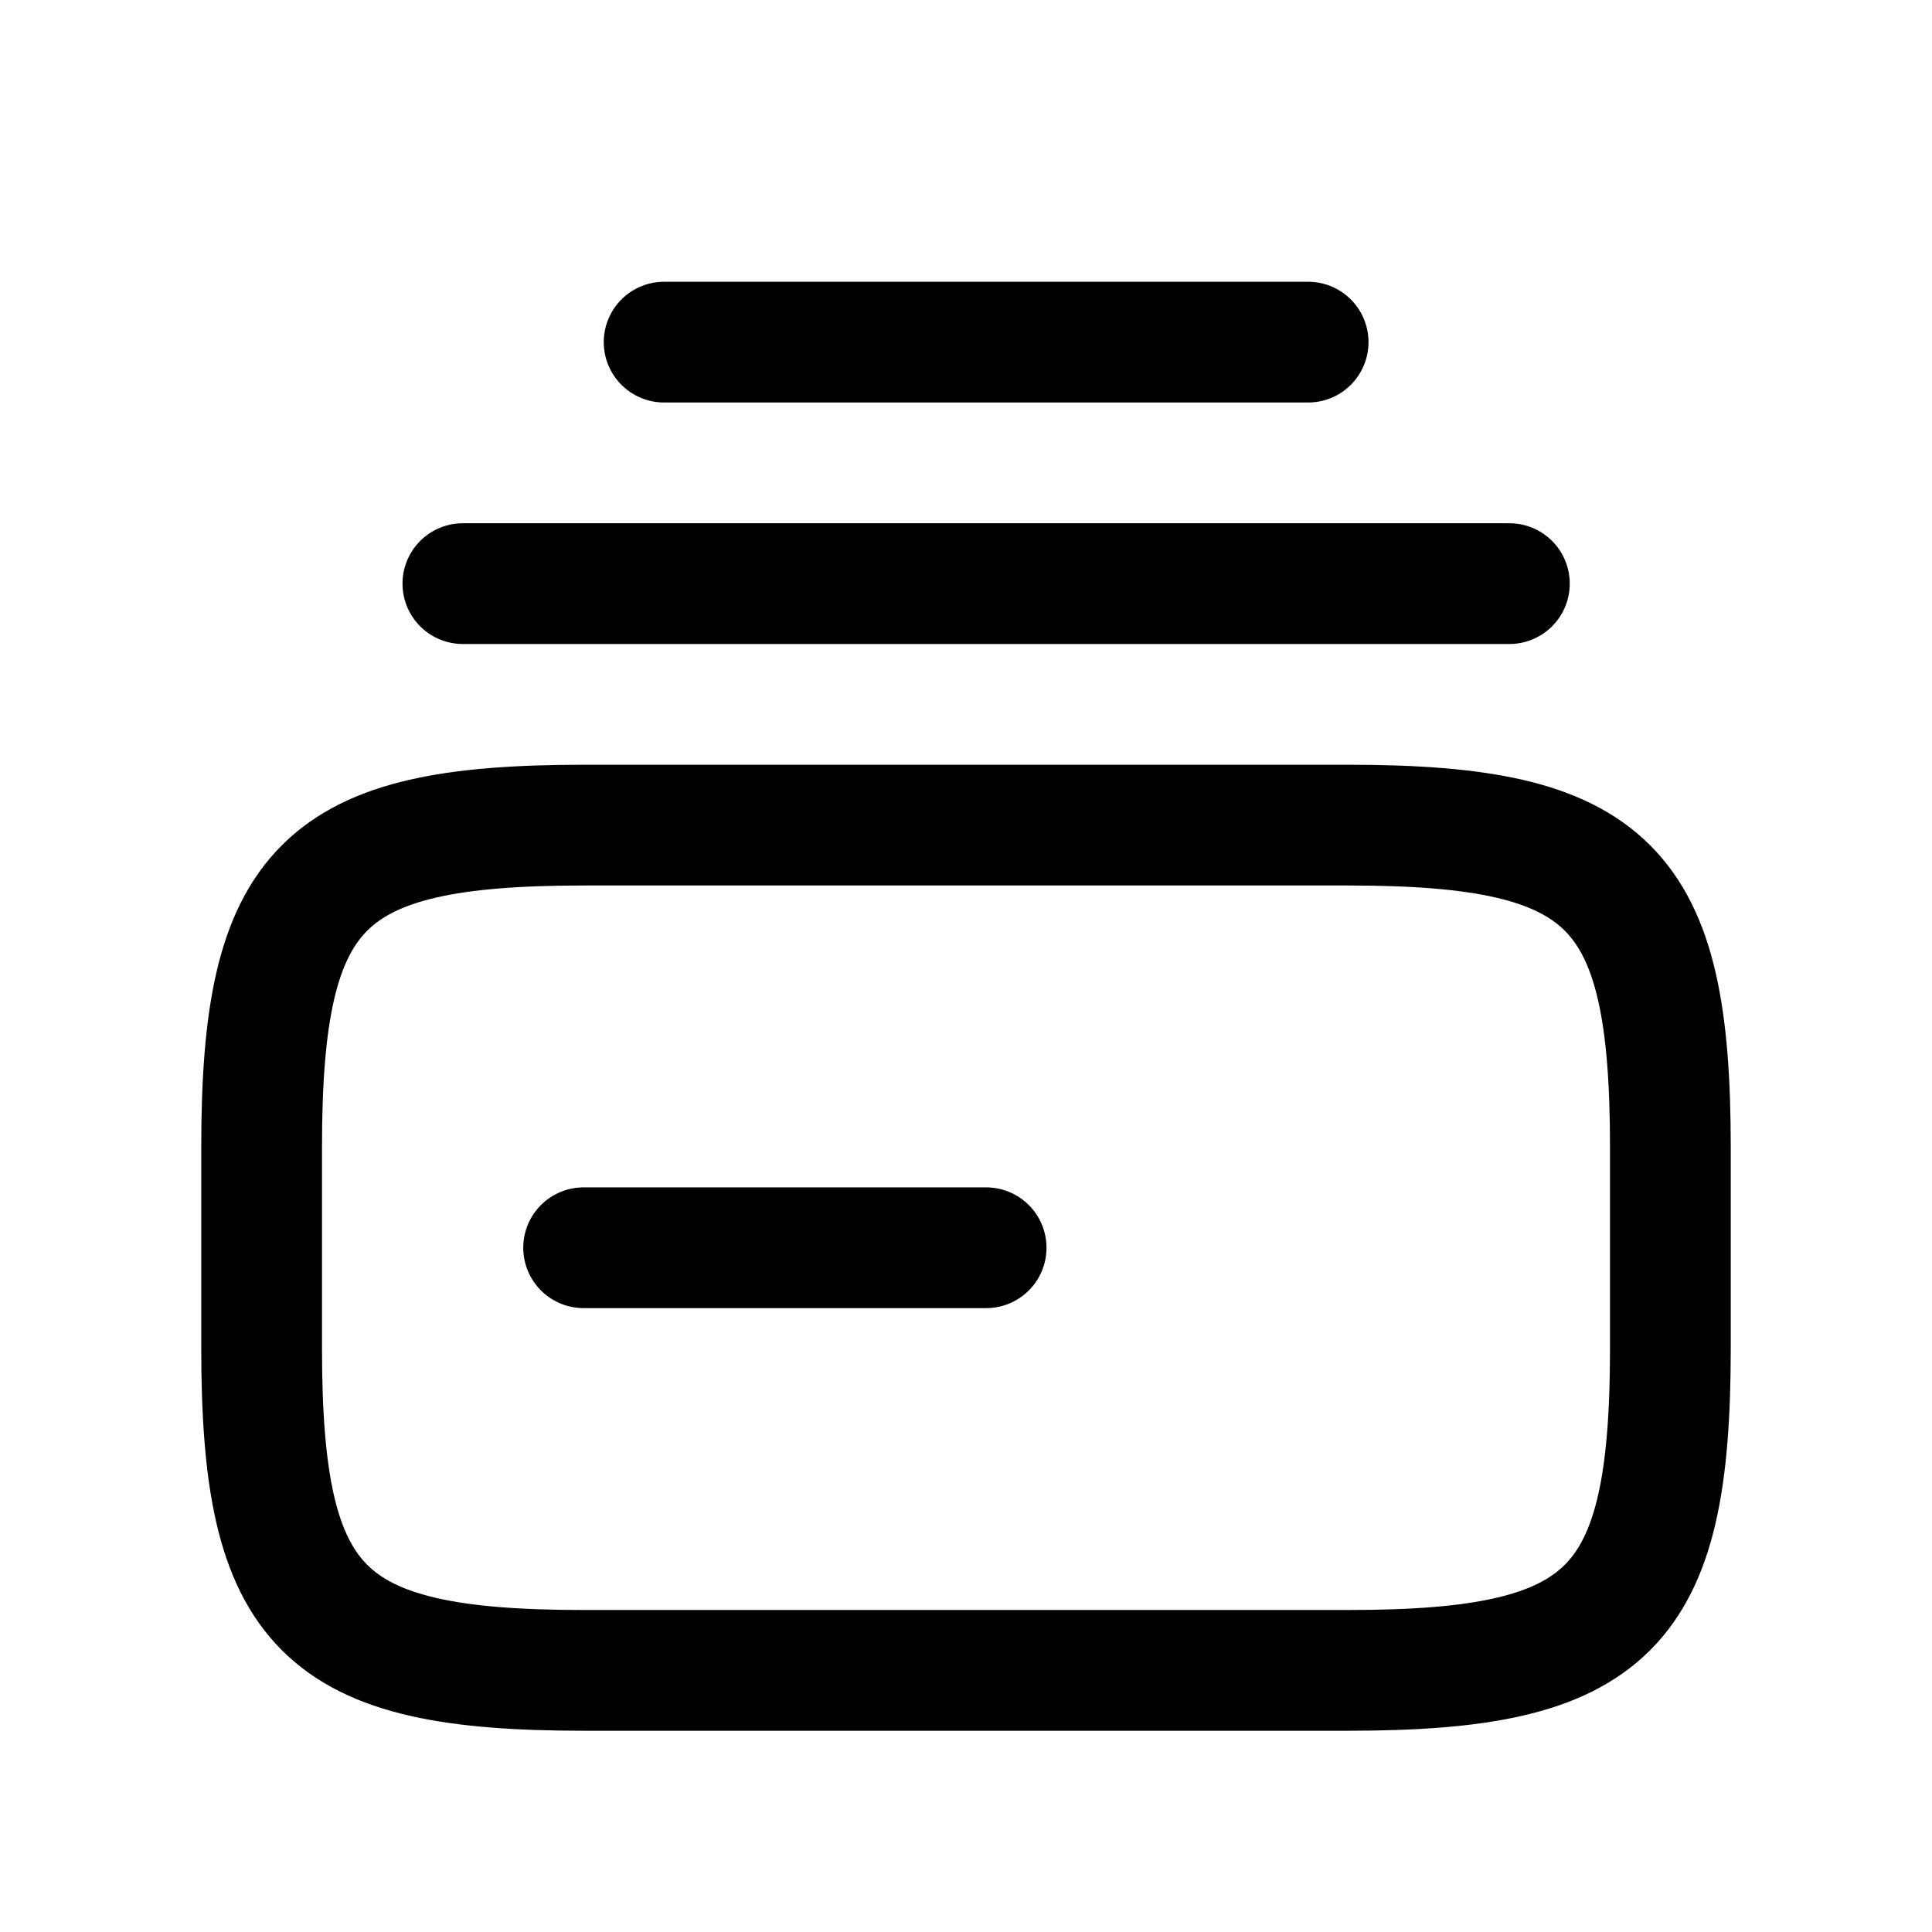
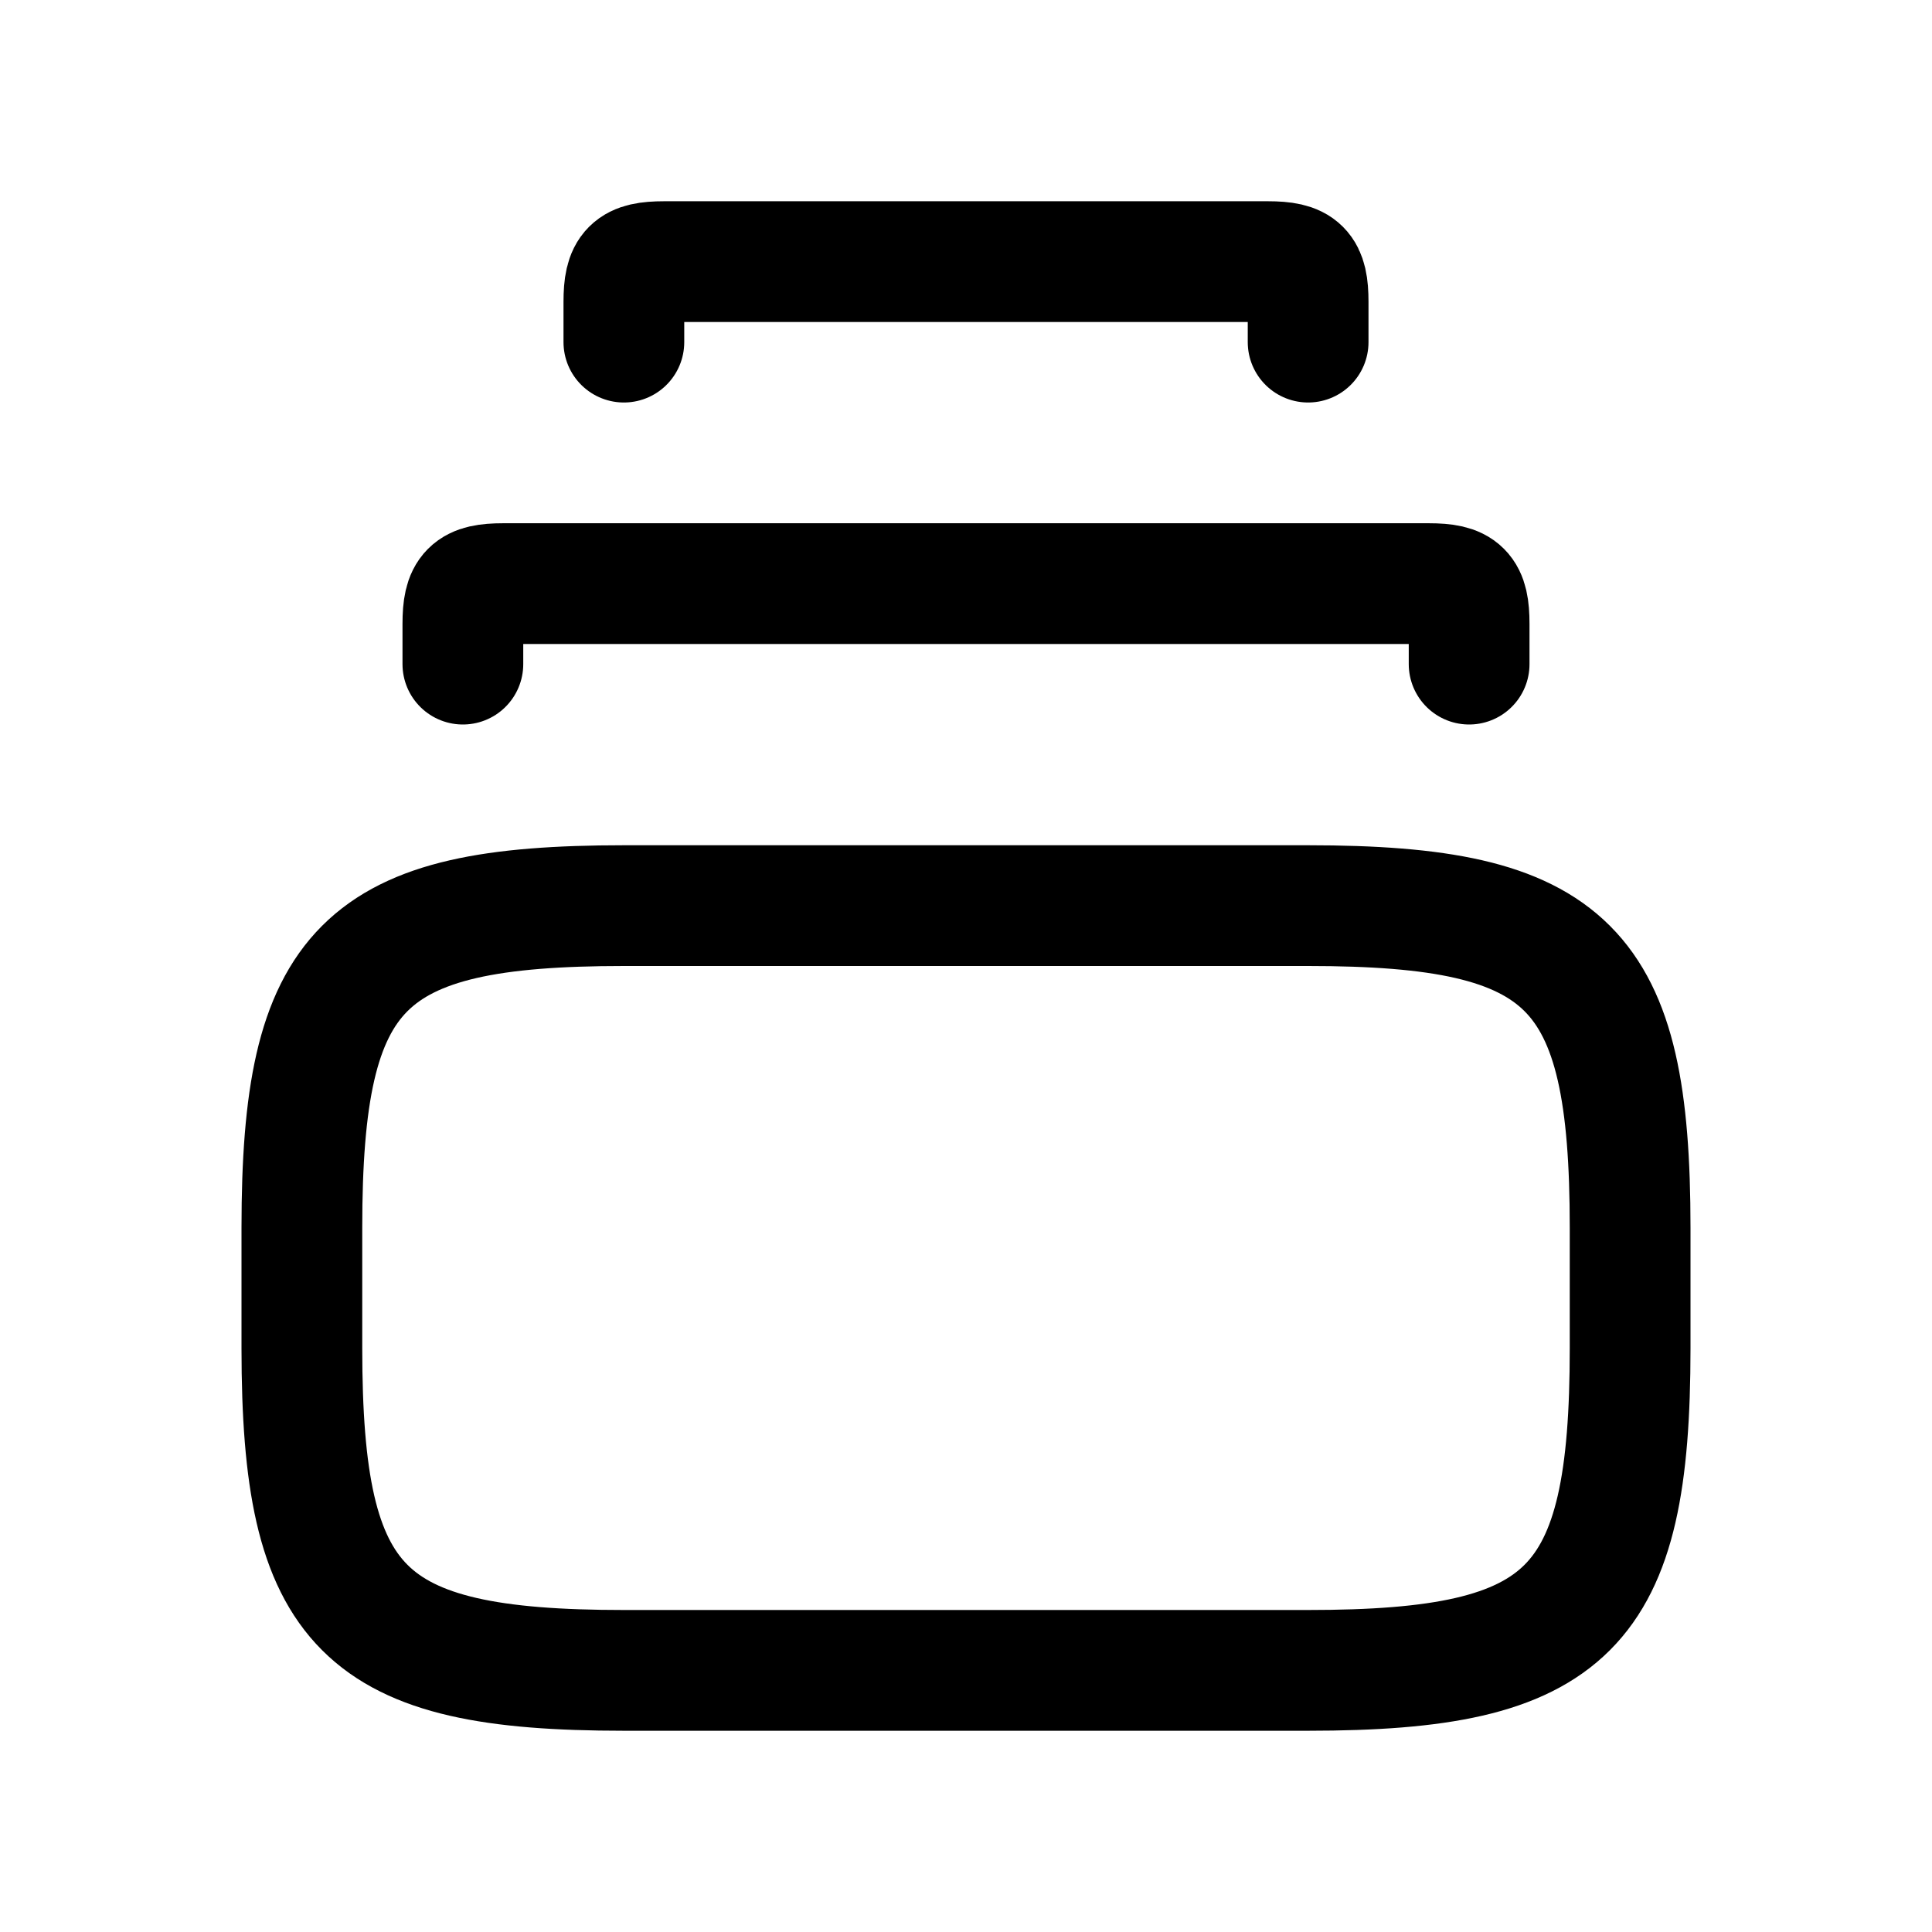
<svg xmlns="http://www.w3.org/2000/svg" width="24" height="24" viewBox="0 0 24 24" fill="none" stroke="currentColor" stroke-width="1.5" stroke-linecap="round" stroke-linejoin="round">
-   <path d="M7.25 10.25h9.5c3.25 0 4 .75 4 4v2.5c0 3.25-.75 4-4 4h-9.5c-3.25 0-4-.75-4-4v-2.5c0-3.25.75-4 4-4" />
-   <path d="M7.25 15.5h5" />
-   <path d="M5.75 7.25h13" />
-   <path d="M8.25 4.25h8" />
+   <path d="M7.75 11.25h8.5c3.25 0 4 .75 4 4v1.5c0 3.25-.75 4-4 4h-8.5c-3.25 0-4-.75-4-4v-1.5c0-3.25.75-4 4-4" />
+   <path d="M5.75 8.25v-.5c0-.406.094-.5.5-.5h11.5c.406 0 .5.094.5.5v.5" />
+   <path d="M7.75 4.25v-.5c0-.406.094-.5.5-.5h7.5c.406 0 .5.094.5.5v.5" />
</svg>
